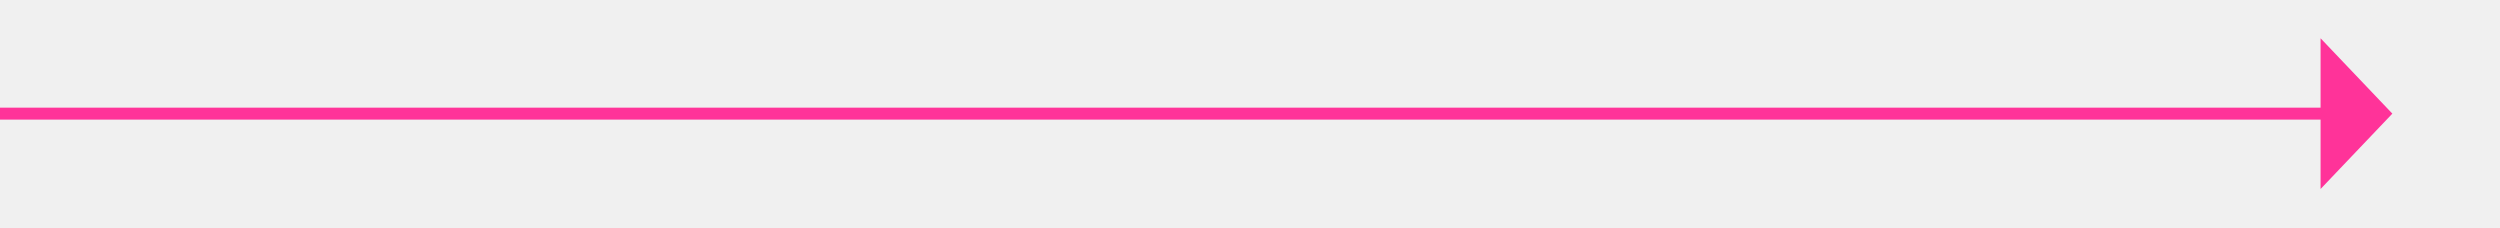
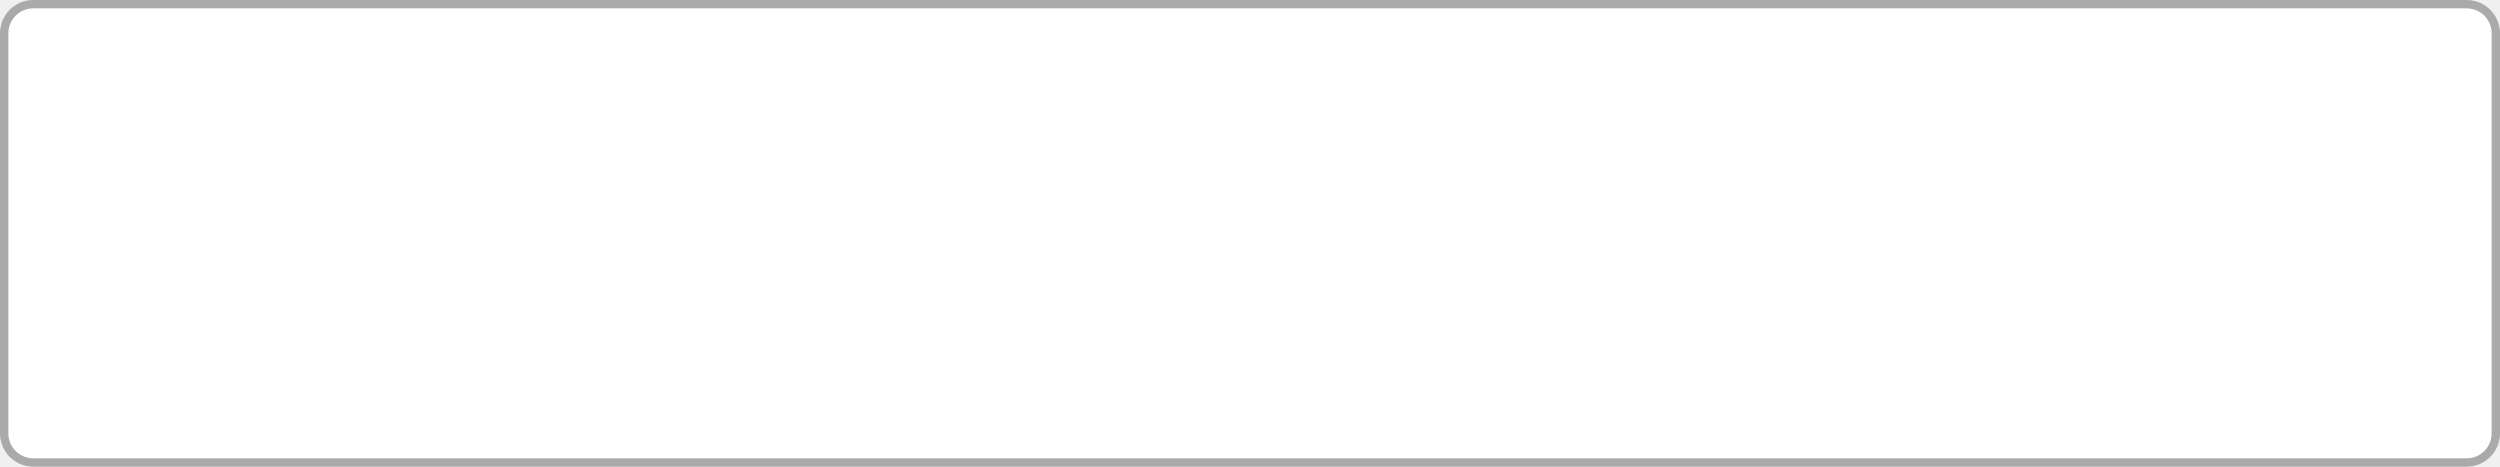
- <svg xmlns="http://www.w3.org/2000/svg" version="1.1" width="209px" height="19px">
-   <g transform="matrix(1 0 0 1 -1984 -310 )">
-     <path d="M 2178 325.8  L 2184 319.5  L 2178 313.2  L 2178 325.8  Z " fill-rule="nonzero" fill="#ff3399" stroke="none" />
-     <path d="M 1984 319.5  L 2179 319.5  " stroke-width="1" stroke="#ff3399" fill="none" />
+ <svg xmlns="http://www.w3.org/2000/svg" version="1.1" width="300px" height="56px">
+   <g transform="matrix(1 0 0 1 -5008 -258 )">
+     <path d="M 5009 262  A 3 3 0 0 1 5012 259 L 5304 259  A 3 3 0 0 1 5307 262 L 5307 310  A 3 3 0 0 1 5304 313 L 5012 313  A 3 3 0 0 1 5009 310 L 5009 262  Z " fill-rule="nonzero" fill="#ffffff" stroke="none" />
+     <path d="M 5008.5 262  A 3.5 3.5 0 0 1 5012 258.5 L 5304 258.5  A 3.5 3.5 0 0 1 5307.5 262 L 5307.5 310  A 3.5 3.5 0 0 1 5304 313.5 L 5012 313.5  A 3.5 3.5 0 0 1 5008.5 310 L 5008.5 262  Z " stroke-width="1" stroke="#797979" fill="none" stroke-opacity="0.588" />
  </g>
</svg>
